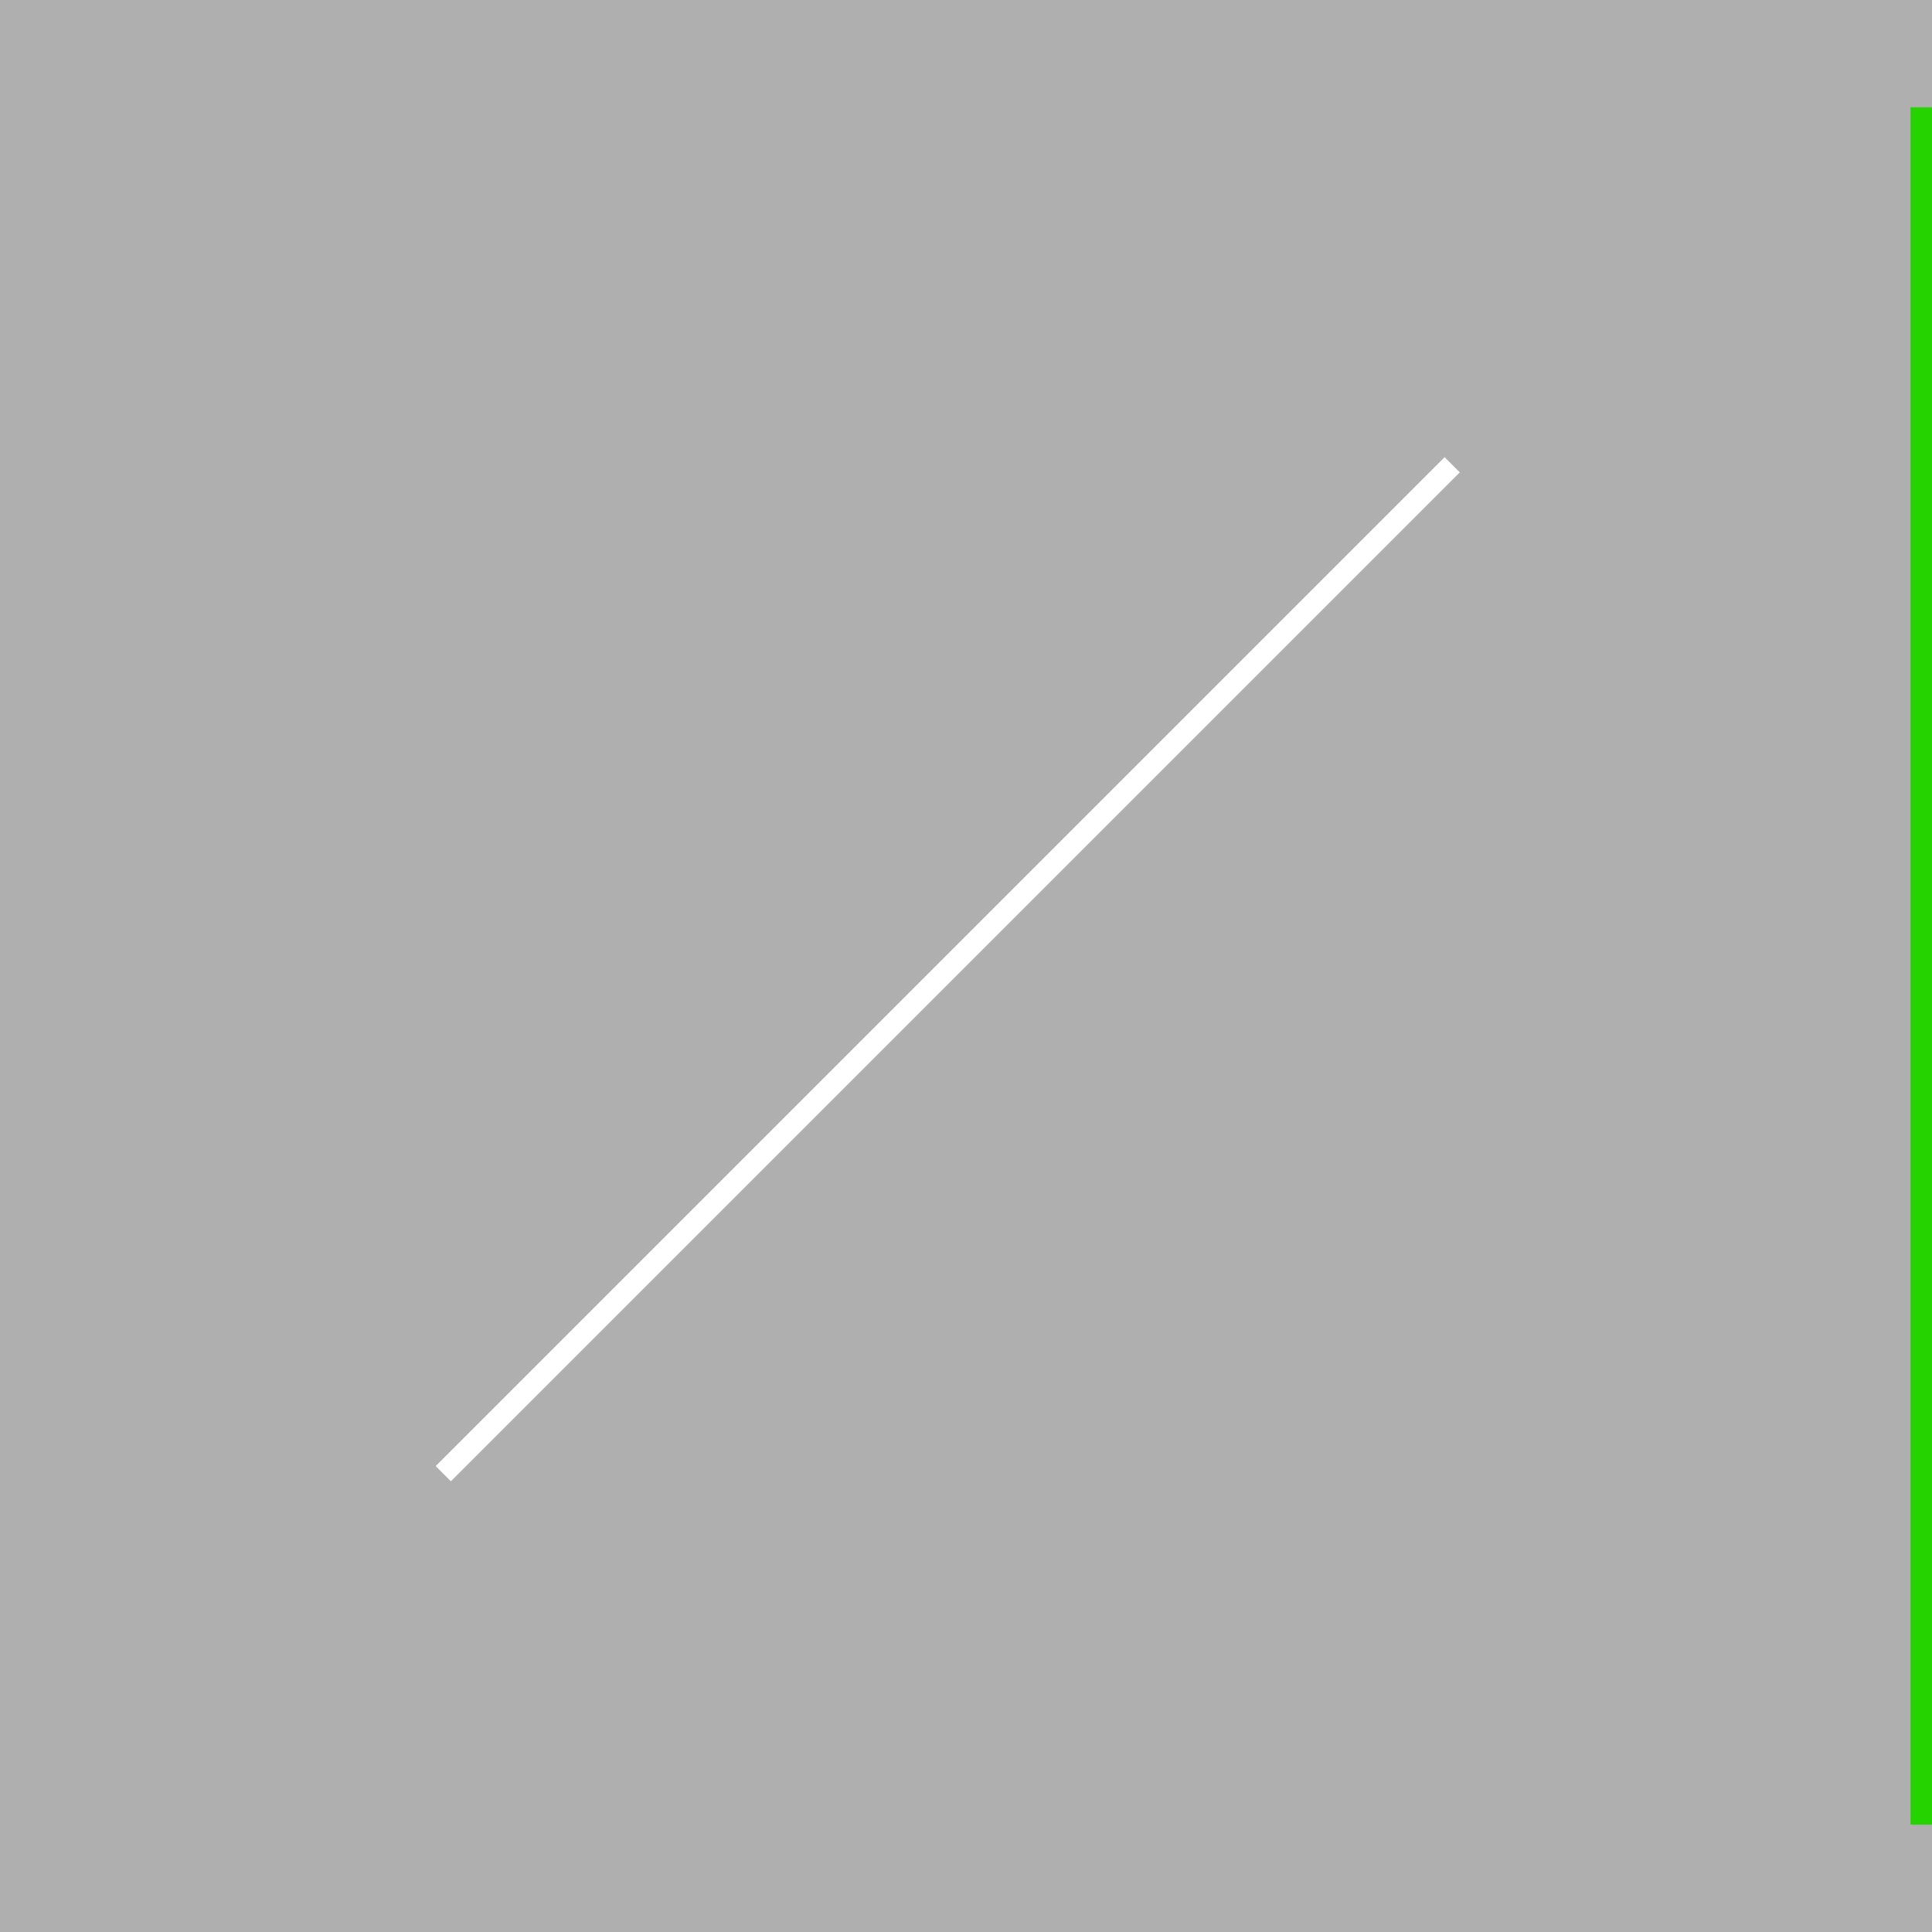
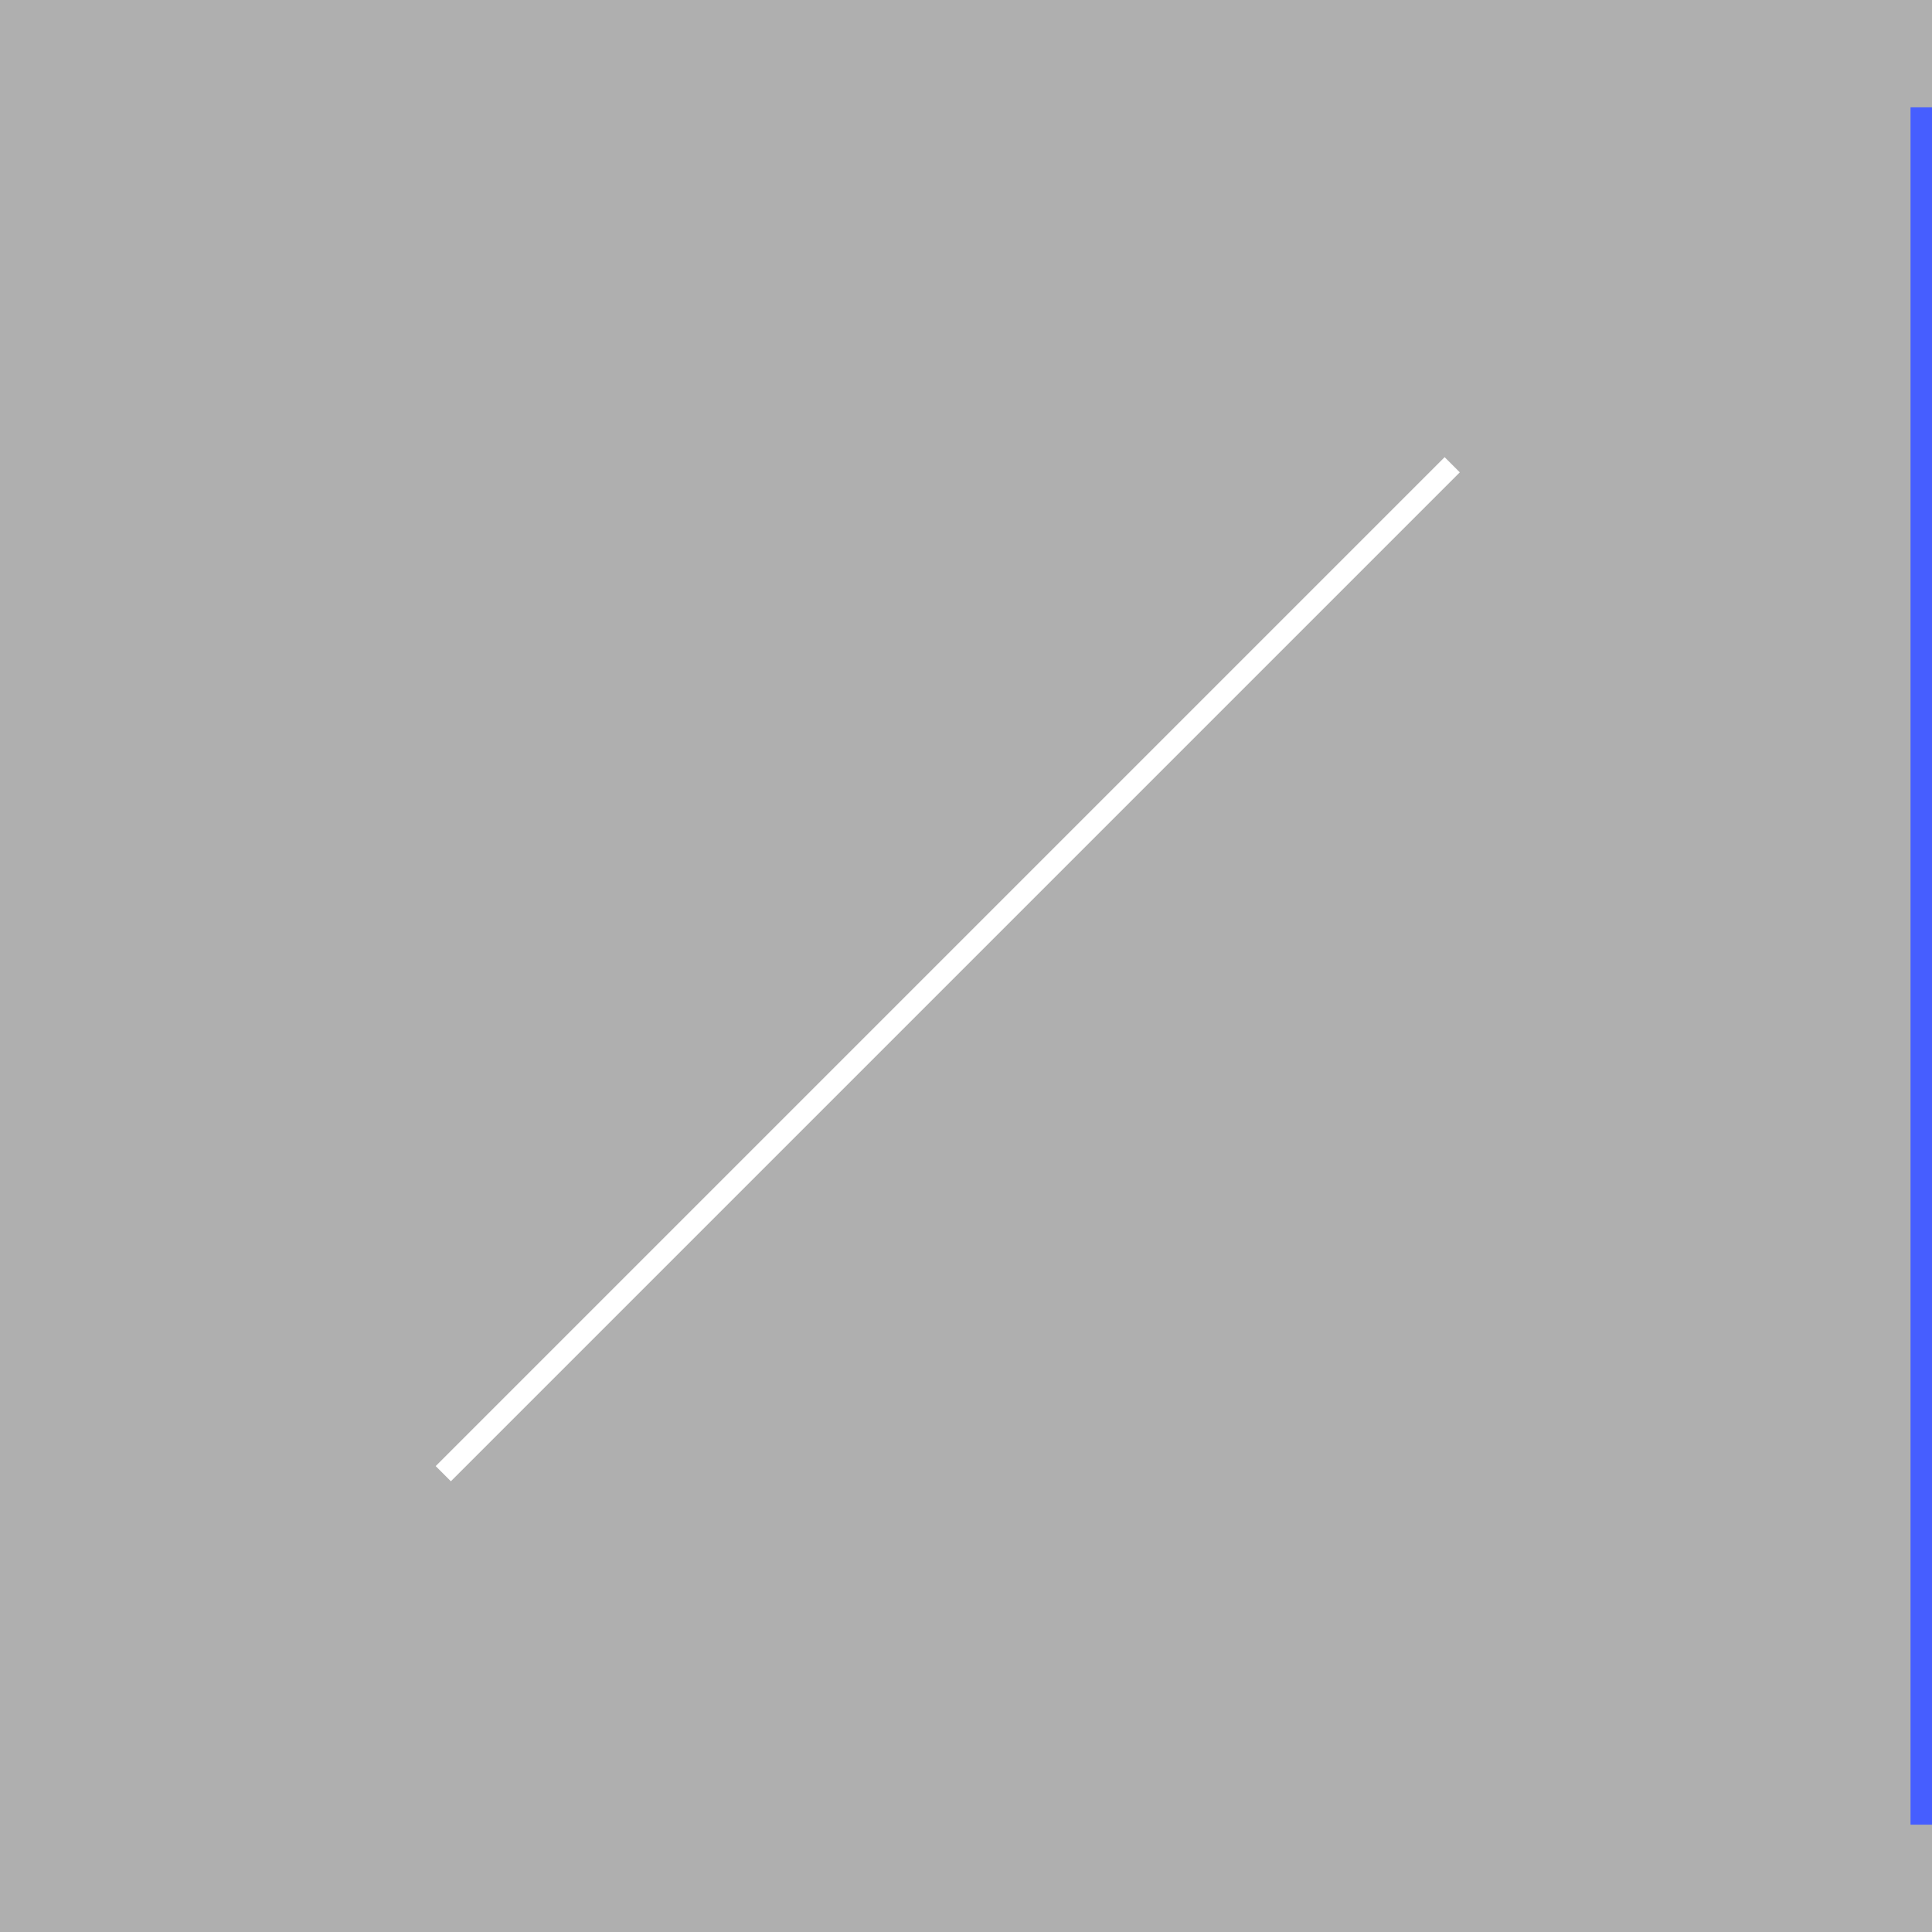
<svg xmlns="http://www.w3.org/2000/svg" id="Camada_1" data-name="Camada 1" viewBox="0 0 90 90">
  <defs>
-     <style>.cls-1{fill:#161616;opacity:0.3;isolation:isolate;}.cls-2,.cls-3{fill:none;}.cls-2{stroke:#fff;}.cls-3{stroke:#24d300;}</style>
+     <style>.cls-1{fill:#161616;opacity:0.3;isolation:isolate;}.cls-2,.cls-3{fill:none;}.cls-2{stroke:#fff;}.cls-3{stroke:#465eff;}</style>
  </defs>
  <rect class="cls-1" width="90" height="90" />
  <line class="cls-2" x1="20.65" y1="68.65" x2="67.65" y2="21.65" />
  <line class="cls-3" x1="89.5" y1="5" x2="89.5" y2="85" />
</svg>
